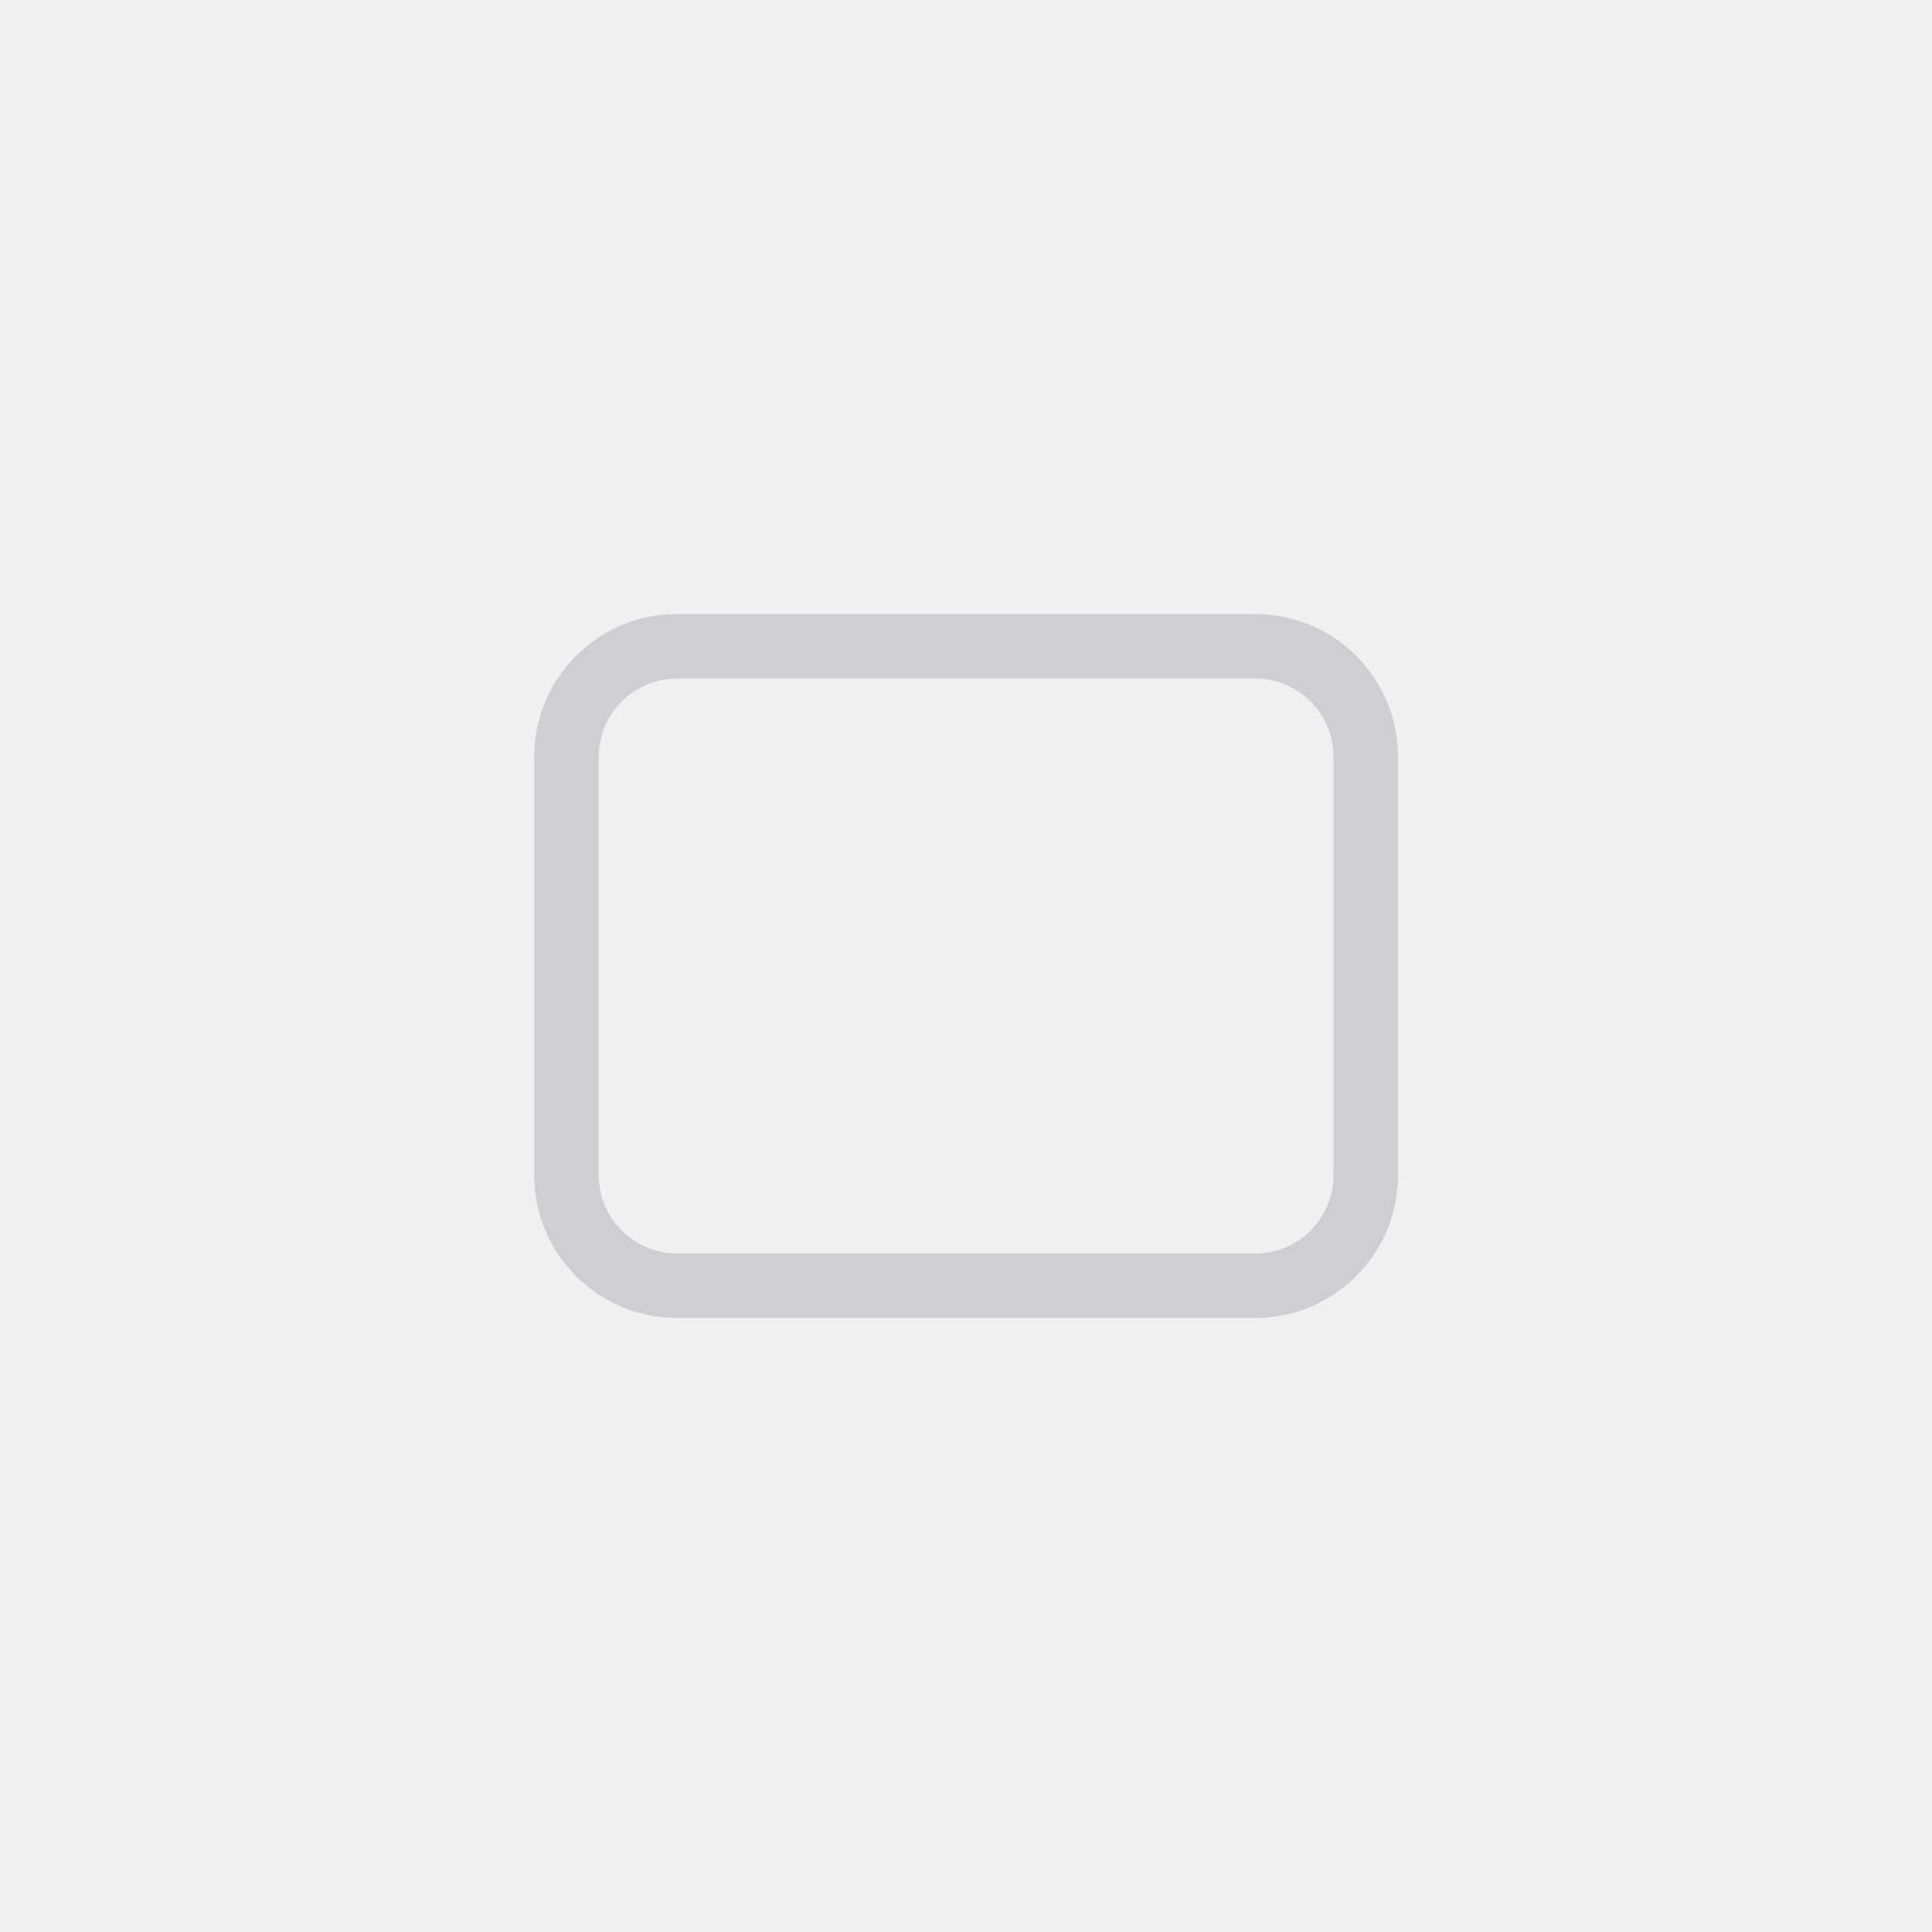
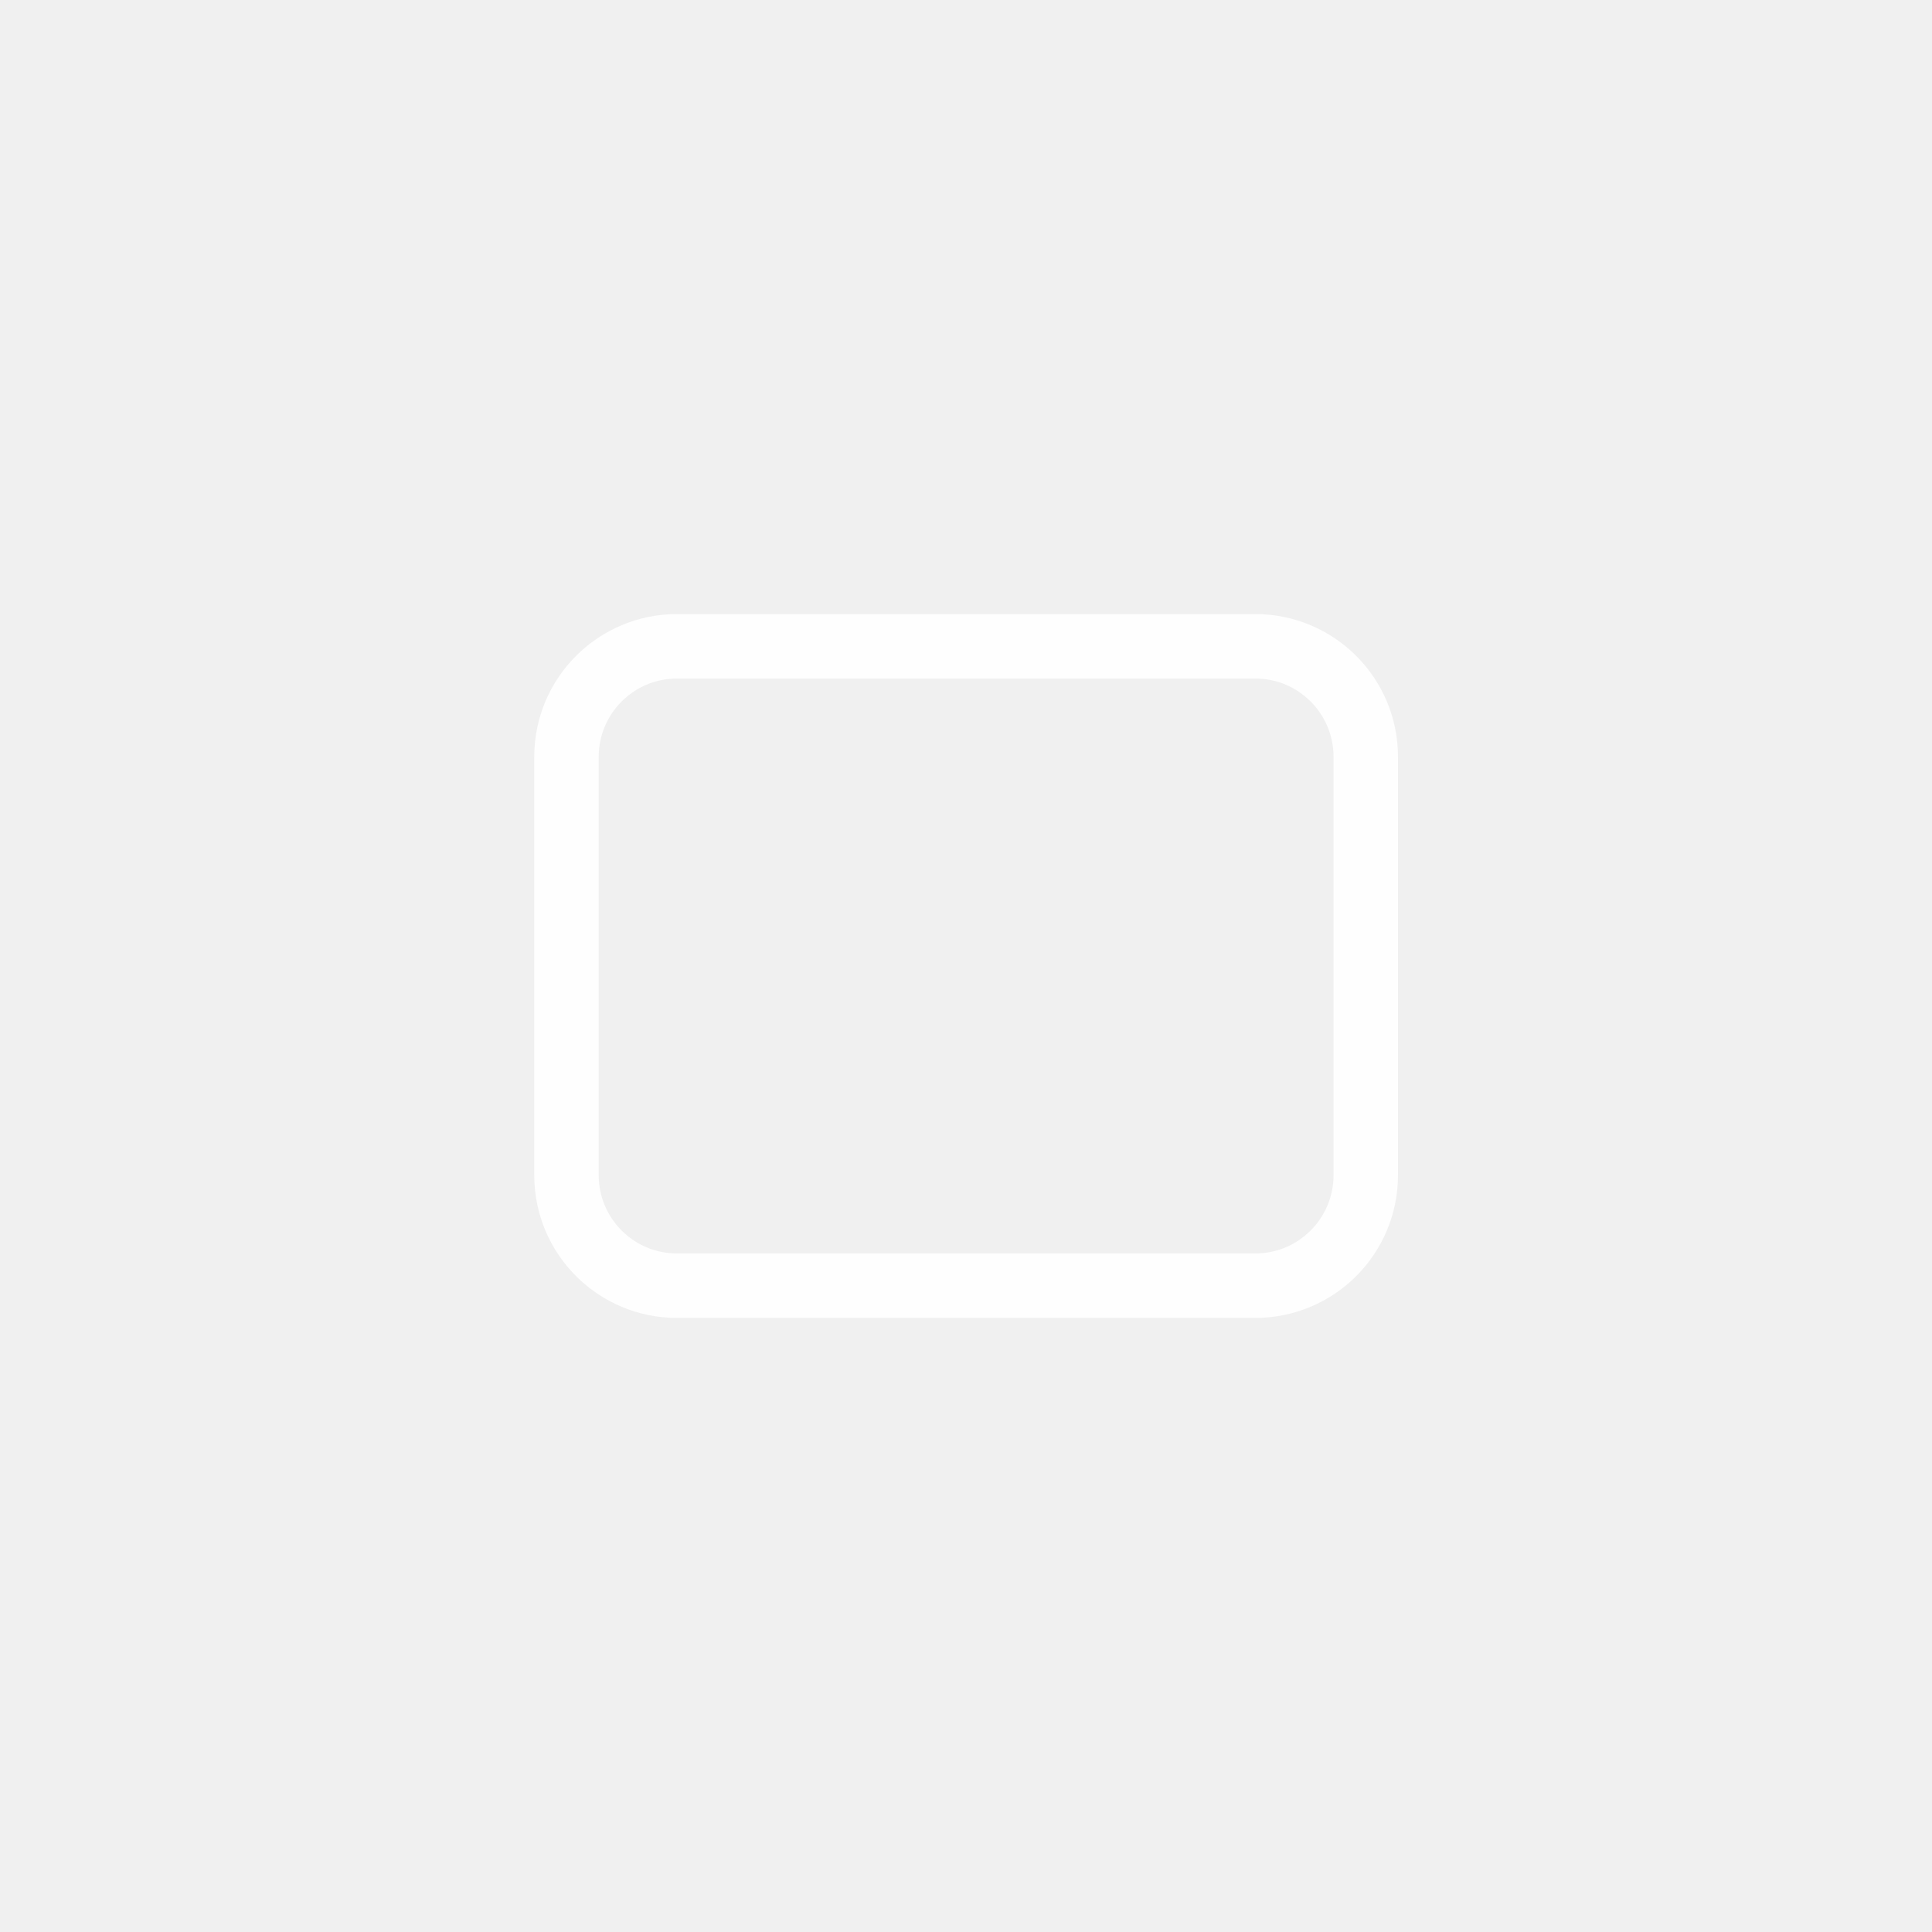
<svg xmlns="http://www.w3.org/2000/svg" xmlns:ns1="http://www.openswatchbook.org/uri/2009/osb" id="svg8" version="1.1" viewBox="0 0 7.937 7.938" height="30" width="30">
  <defs id="defs2">
    <linearGradient id="linearGradient882" ns1:paint="solid">
      <stop style="stop-color:#000000;stop-opacity:0;" offset="0" id="stop880" />
    </linearGradient>
  </defs>
  <g transform="translate(0,-289.0625)" id="layer1">
    <g transform="matrix(0.2645833,0,0,0.2645833,11.89587,2.95642)" id="4" />
    <g transform="matrix(0.2645833,0,0,0.2645833,9.625899,2.204595)" id="4-7" />
    <rect style="opacity:0;fill:#000000;fill-opacity:1;stroke:none;stroke-width:0.125;stroke-linejoin:miter;stroke-miterlimit:4;stroke-dasharray:none;stroke-opacity:1;paint-order:markers stroke fill" id="rect1575-0" width="4.233" height="4.233" x="-12.231" y="294.874" ry="4.4795979e-06" />
-     <rect style="opacity:0.9;fill:none;stroke:#CACBCE;stroke-width:0.265;stroke-miterlimit:4;stroke-dasharray:none;stroke-opacity:1" id="rect837" width="3.284" height="2.627" x="2.327" y="291.718" ry="0.454" />
+     <rect style="opacity:0.9;fill:none;stroke:#FFFFFF;stroke-width:0.265;stroke-miterlimit:4;stroke-dasharray:none;stroke-opacity:1" id="rect837" width="3.284" height="2.627" x="2.327" y="291.718" ry="0.454" />
  </g>
</svg>
